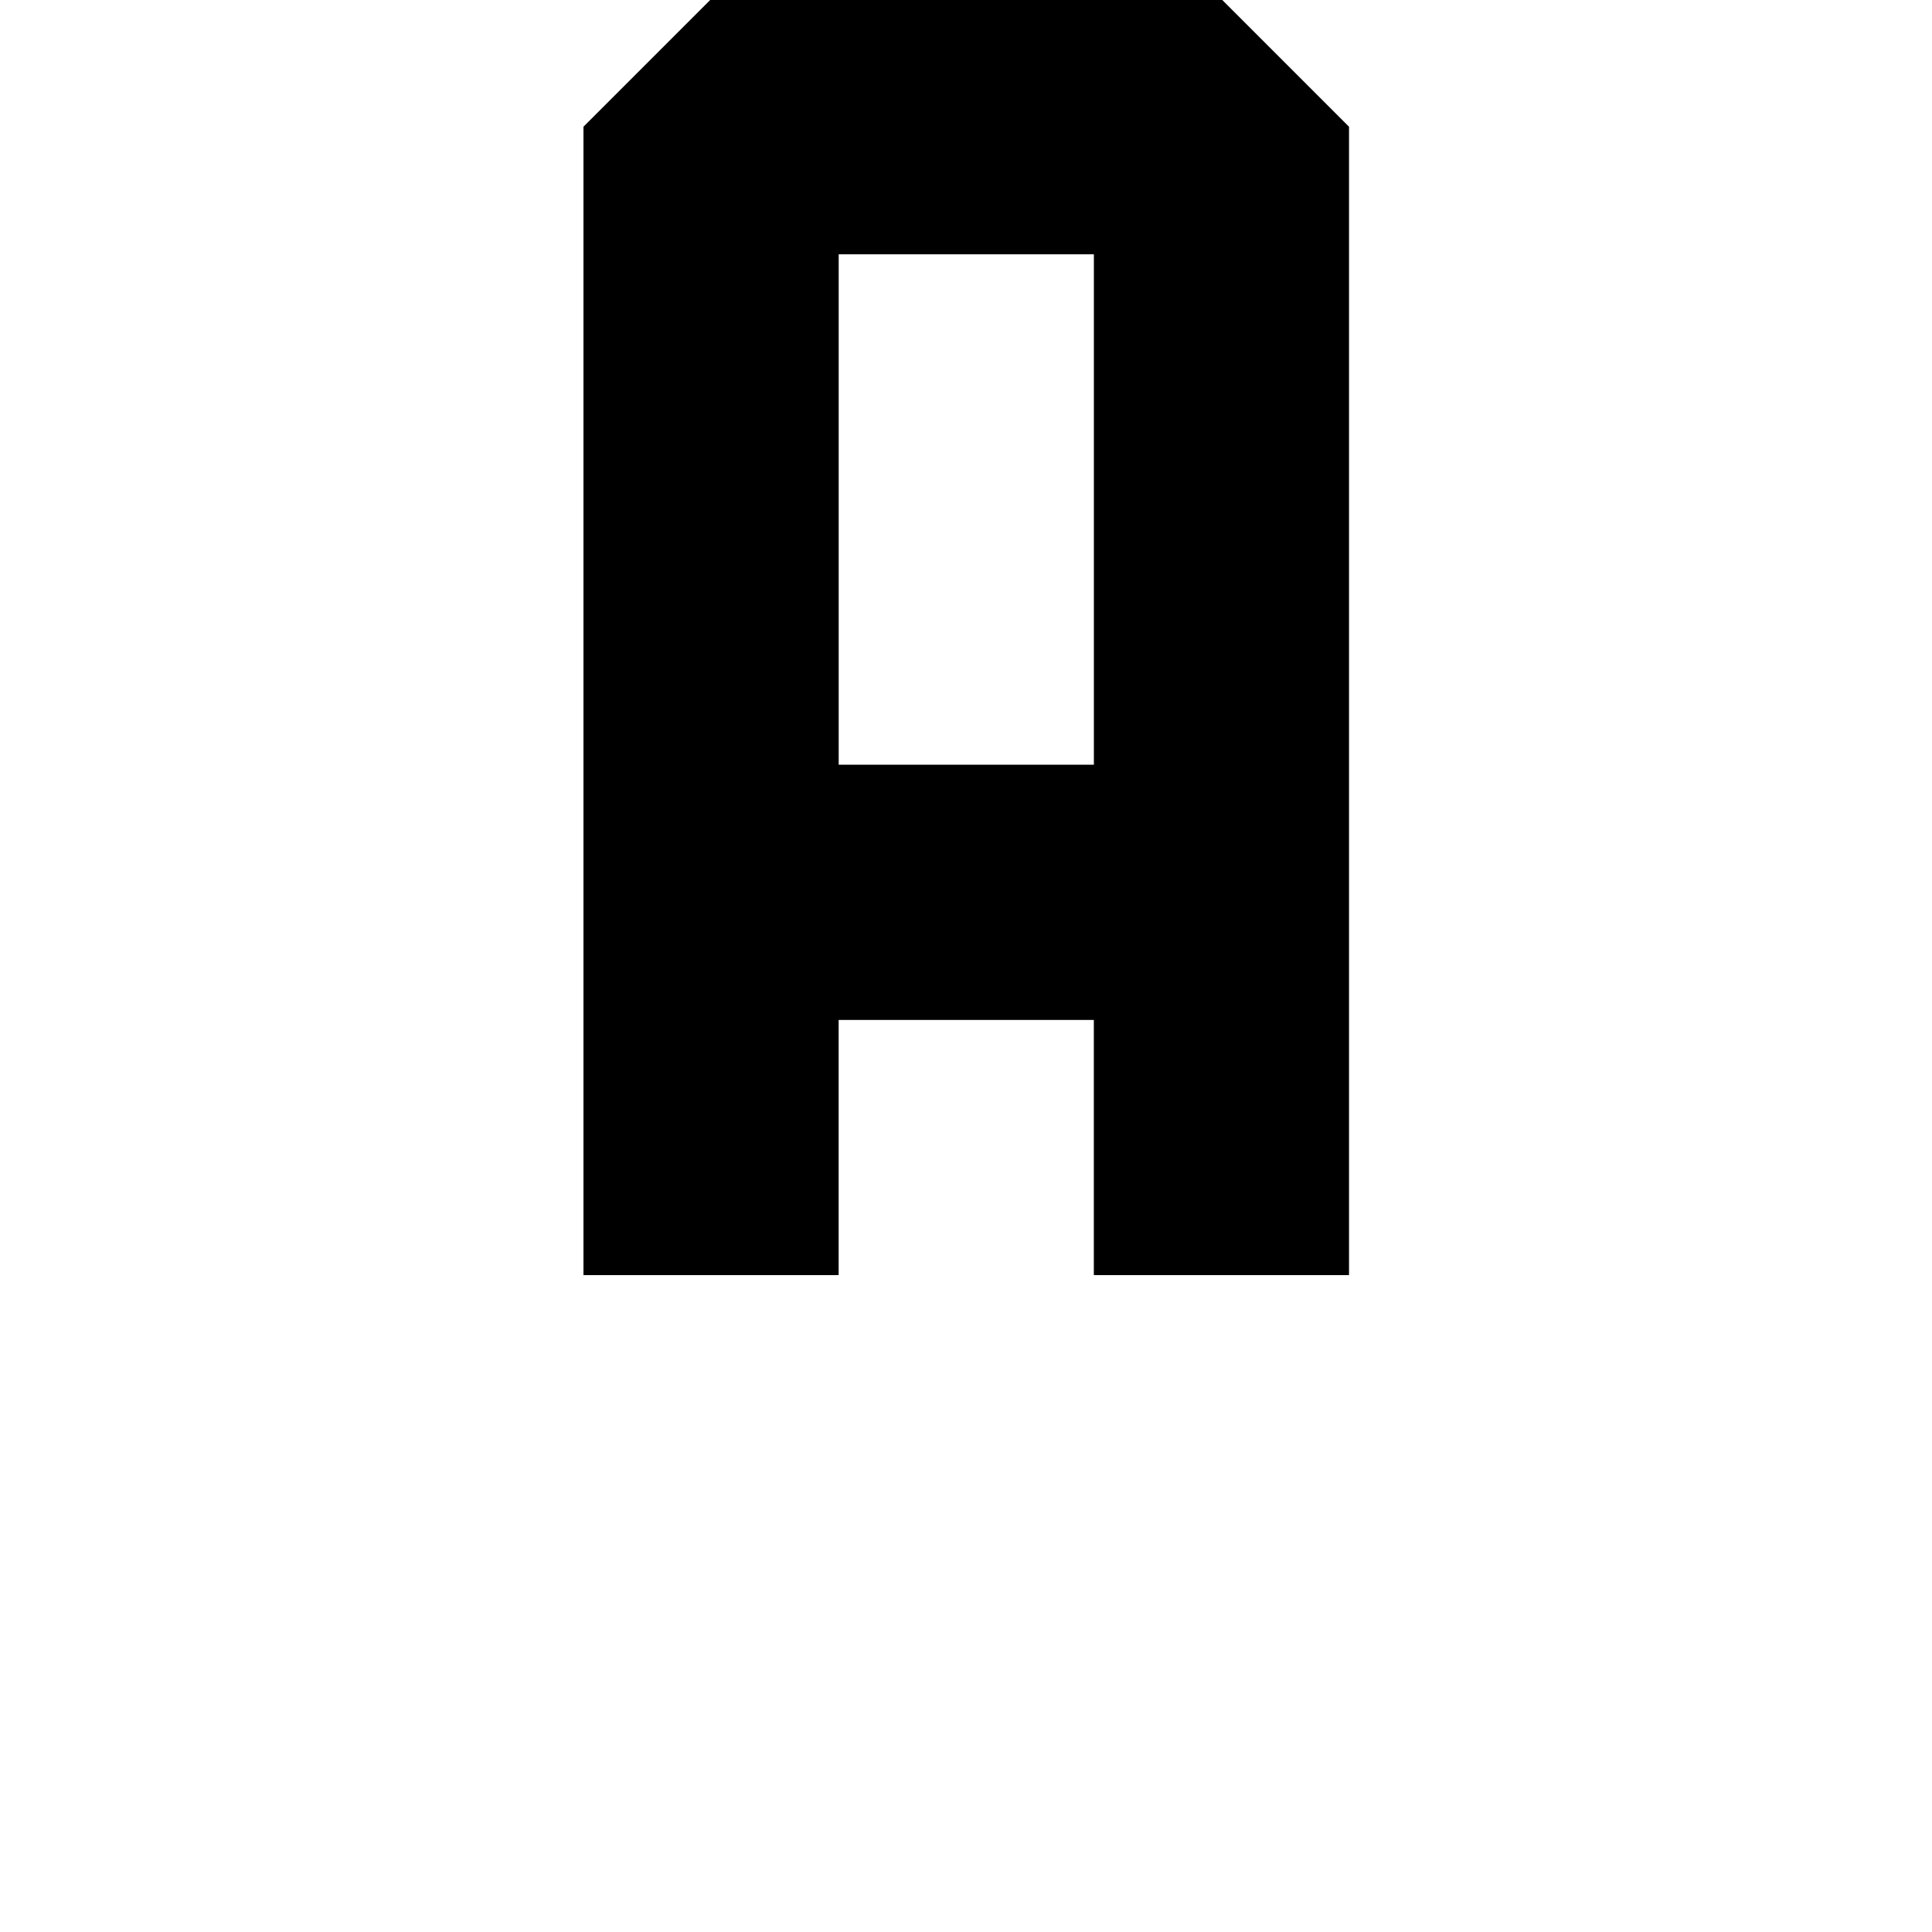
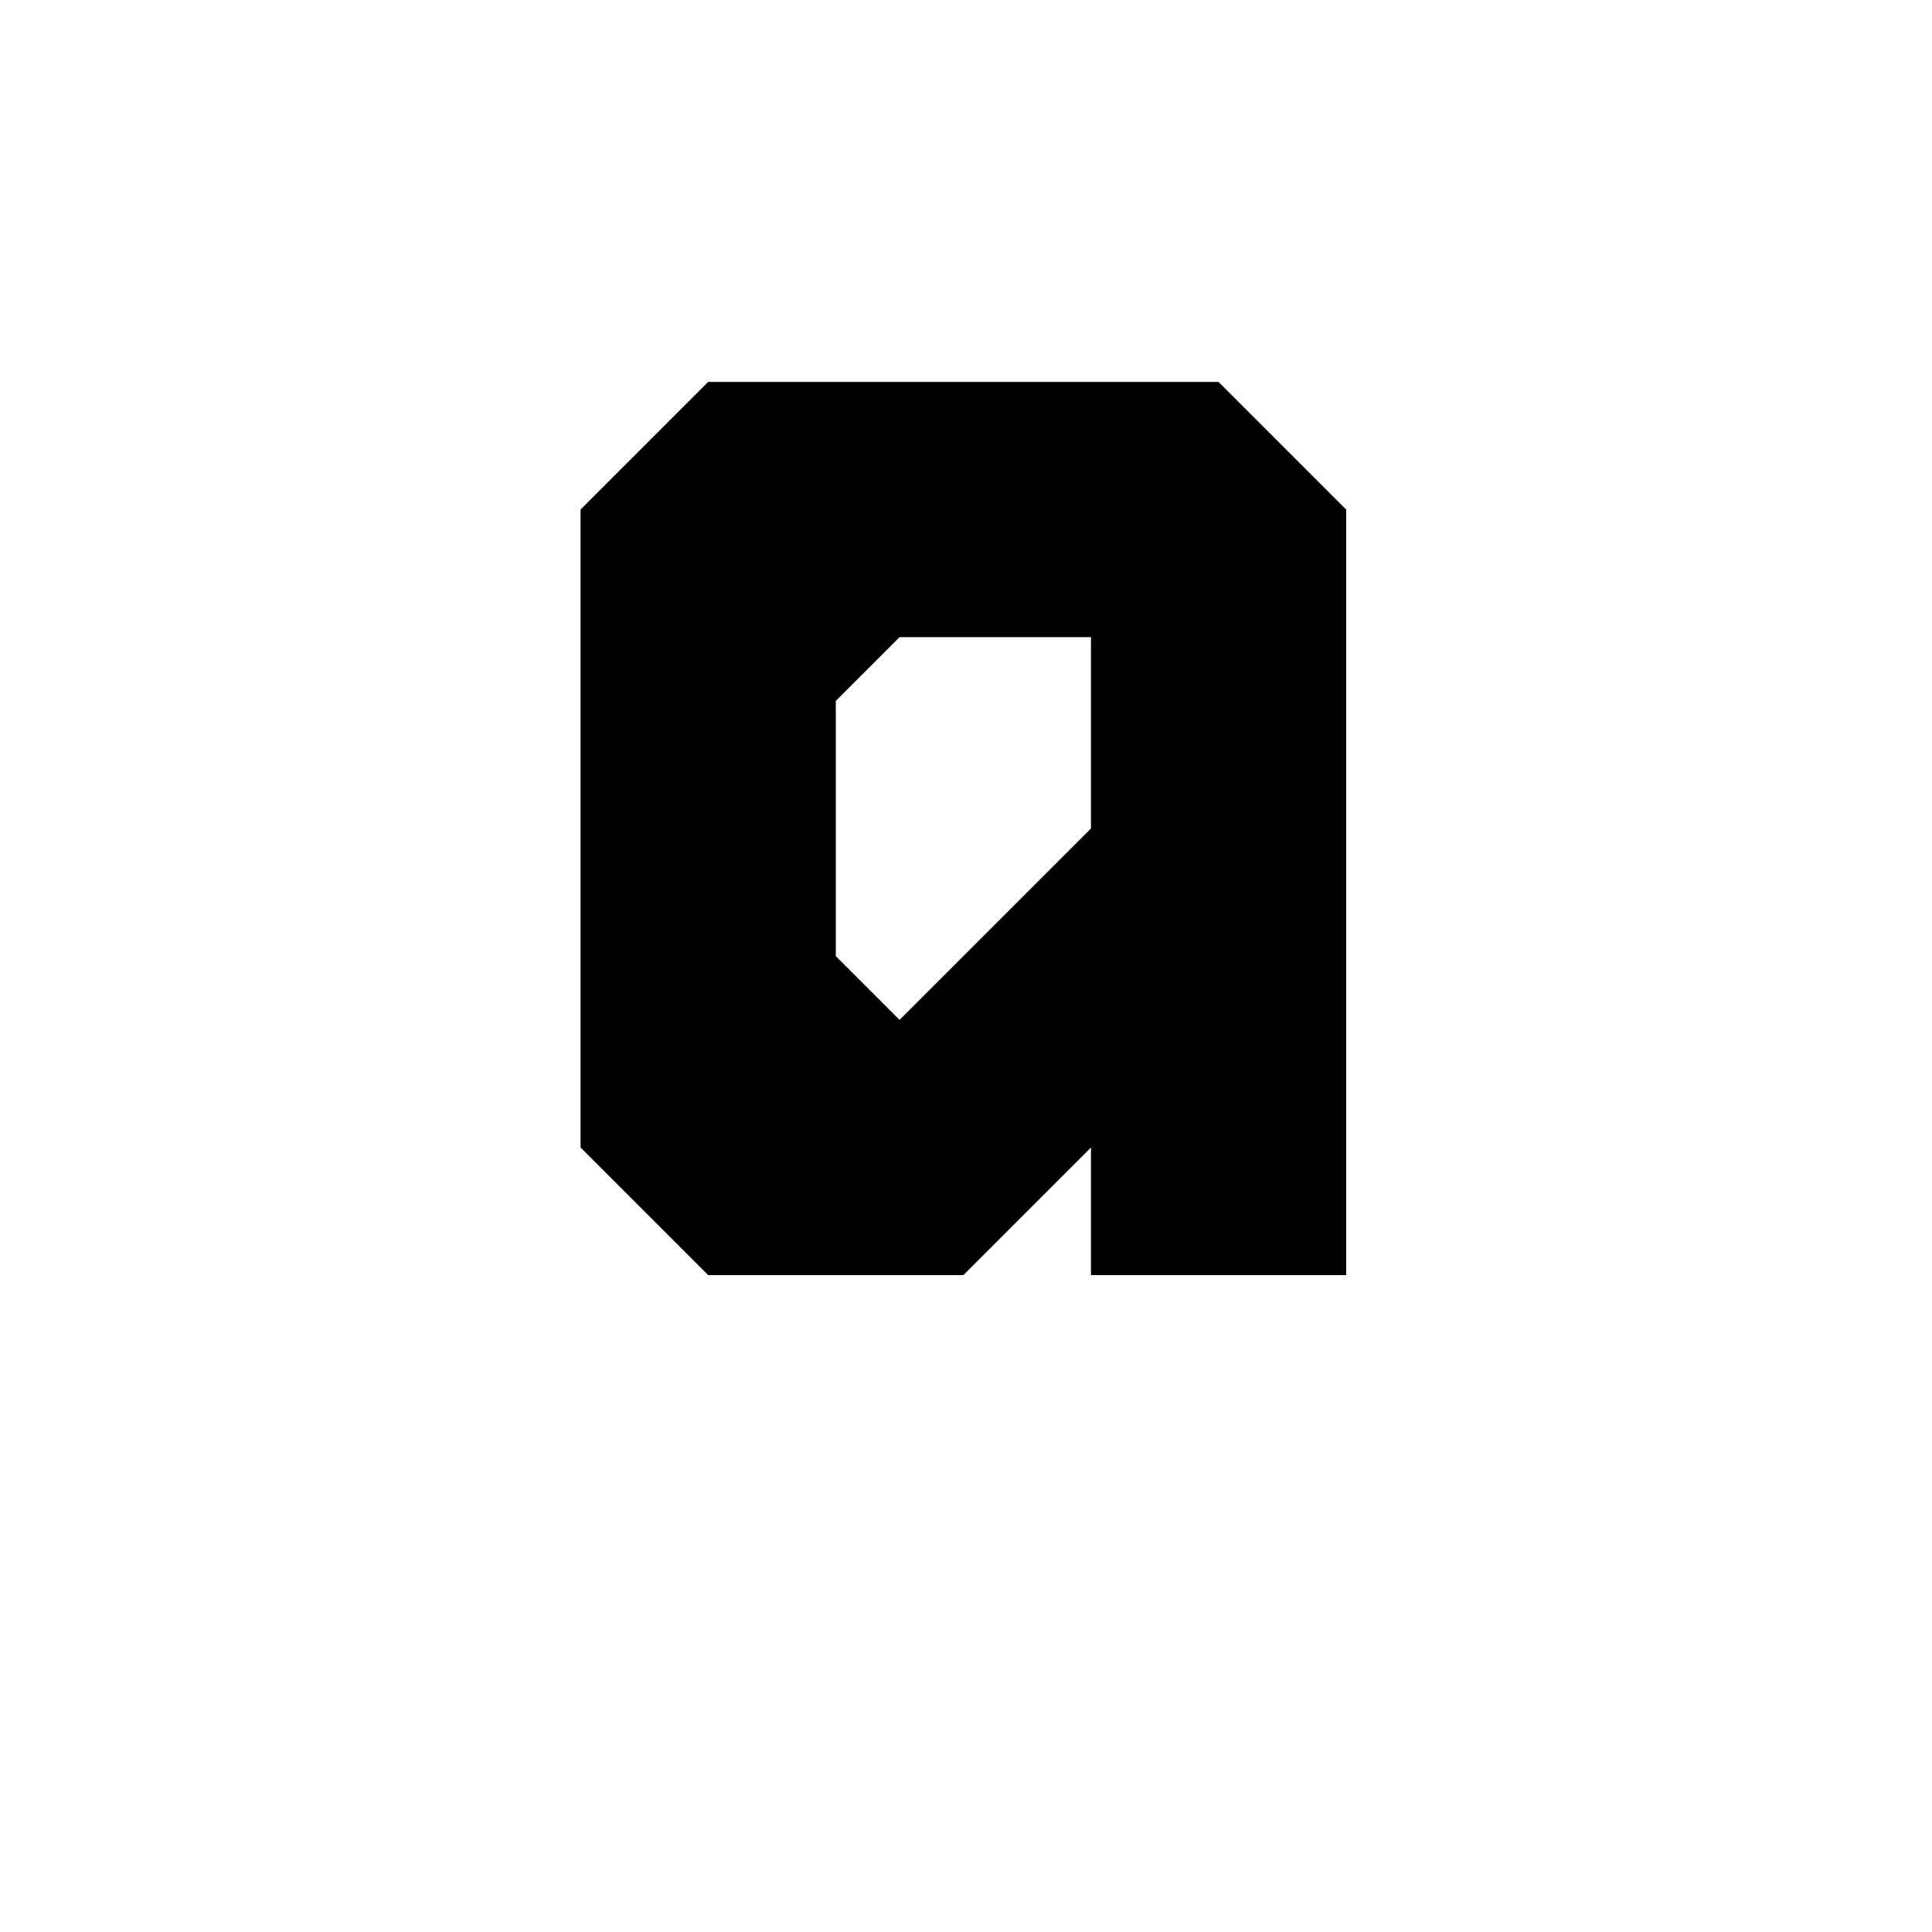
<svg xmlns="http://www.w3.org/2000/svg" viewBox="0 0 512 512" width="512" height="512">
-   <g transform="matrix(0.512,0,0,-0.512,129.024,337.920)">
-     <path d="M116.053 660.459 50.0 594.406V-0.002H182.083V132.081H314.166V-0.002H446.249V594.406L380.196 660.459ZM314.189 264.187H182.106V528.376H314.189Z" fill="#000000" />
+   <g transform="matrix(0.512,0,0,-0.512,142.080,337.920)">
+     <path d="M89.053 462.325 23.0 396.272V66.053L89.053 1.52587890625e-05H221.136L287.189 66.053V1.52587890625e-05H419.272V396.272L353.219 462.325ZM287.189 231.174 188.121 132.106 155.106 165.121V297.204L188.121 330.219H287.189Z" fill="#000000" />
  </g>
</svg>
